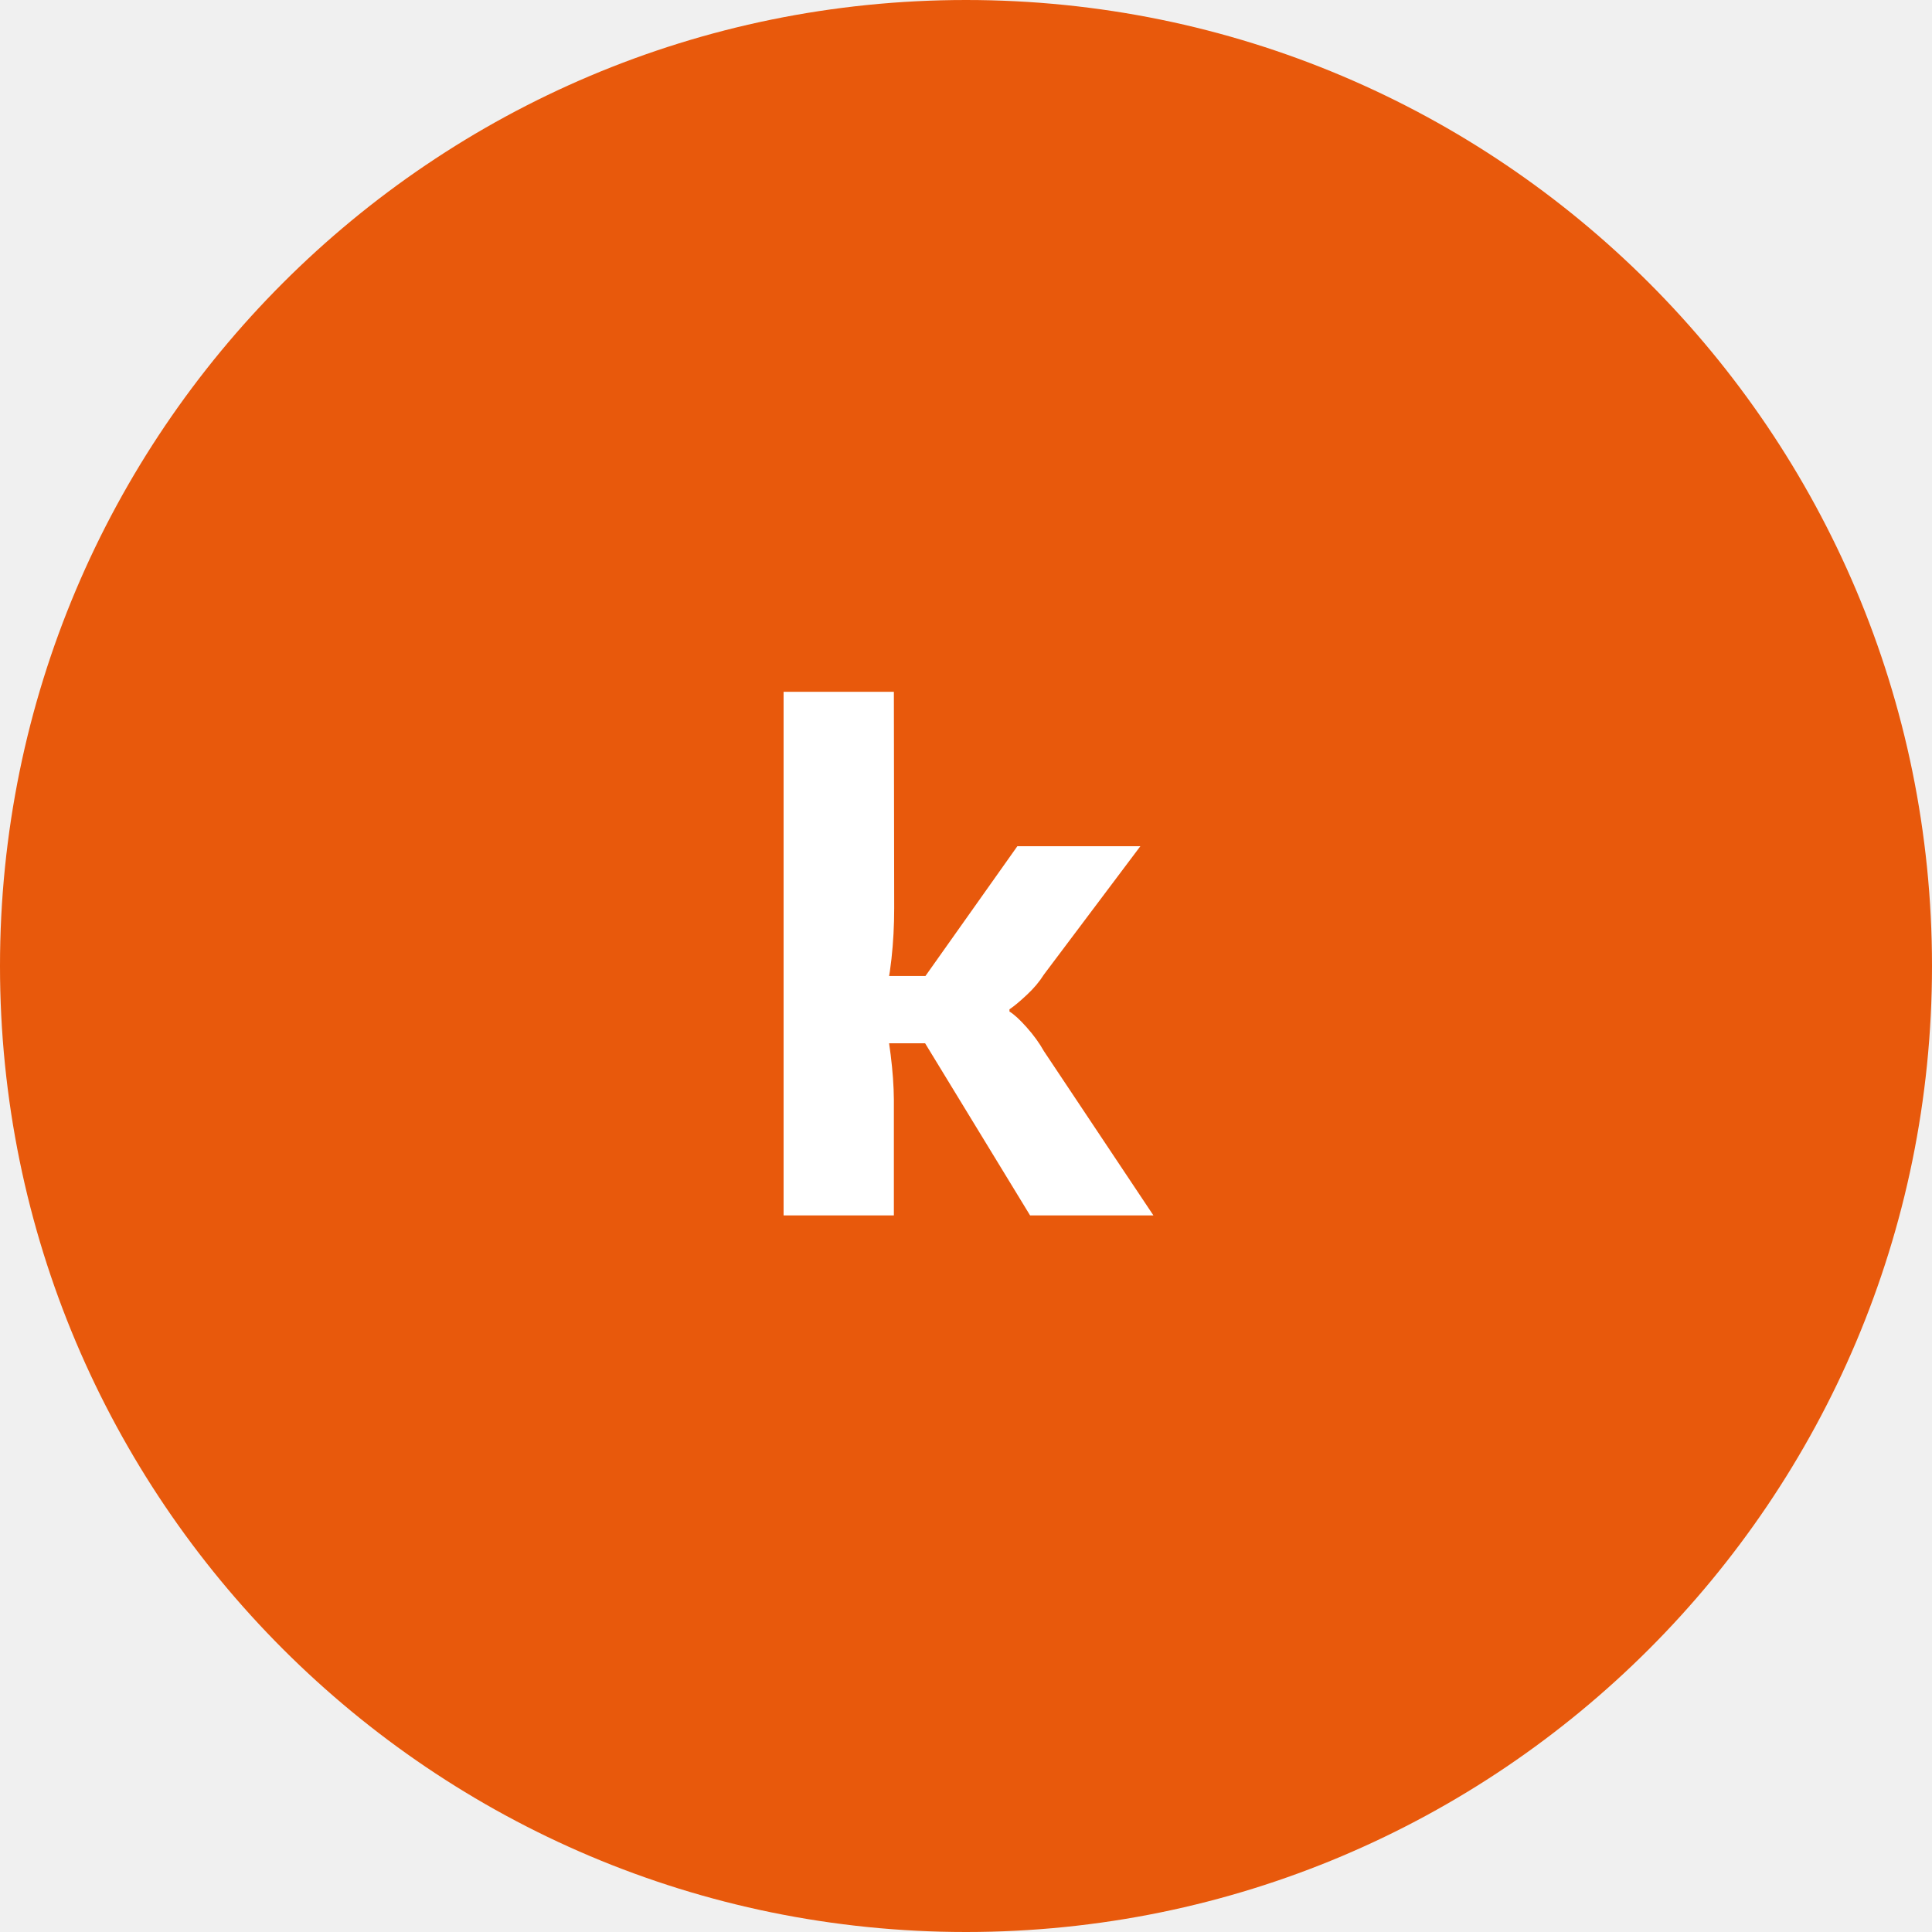
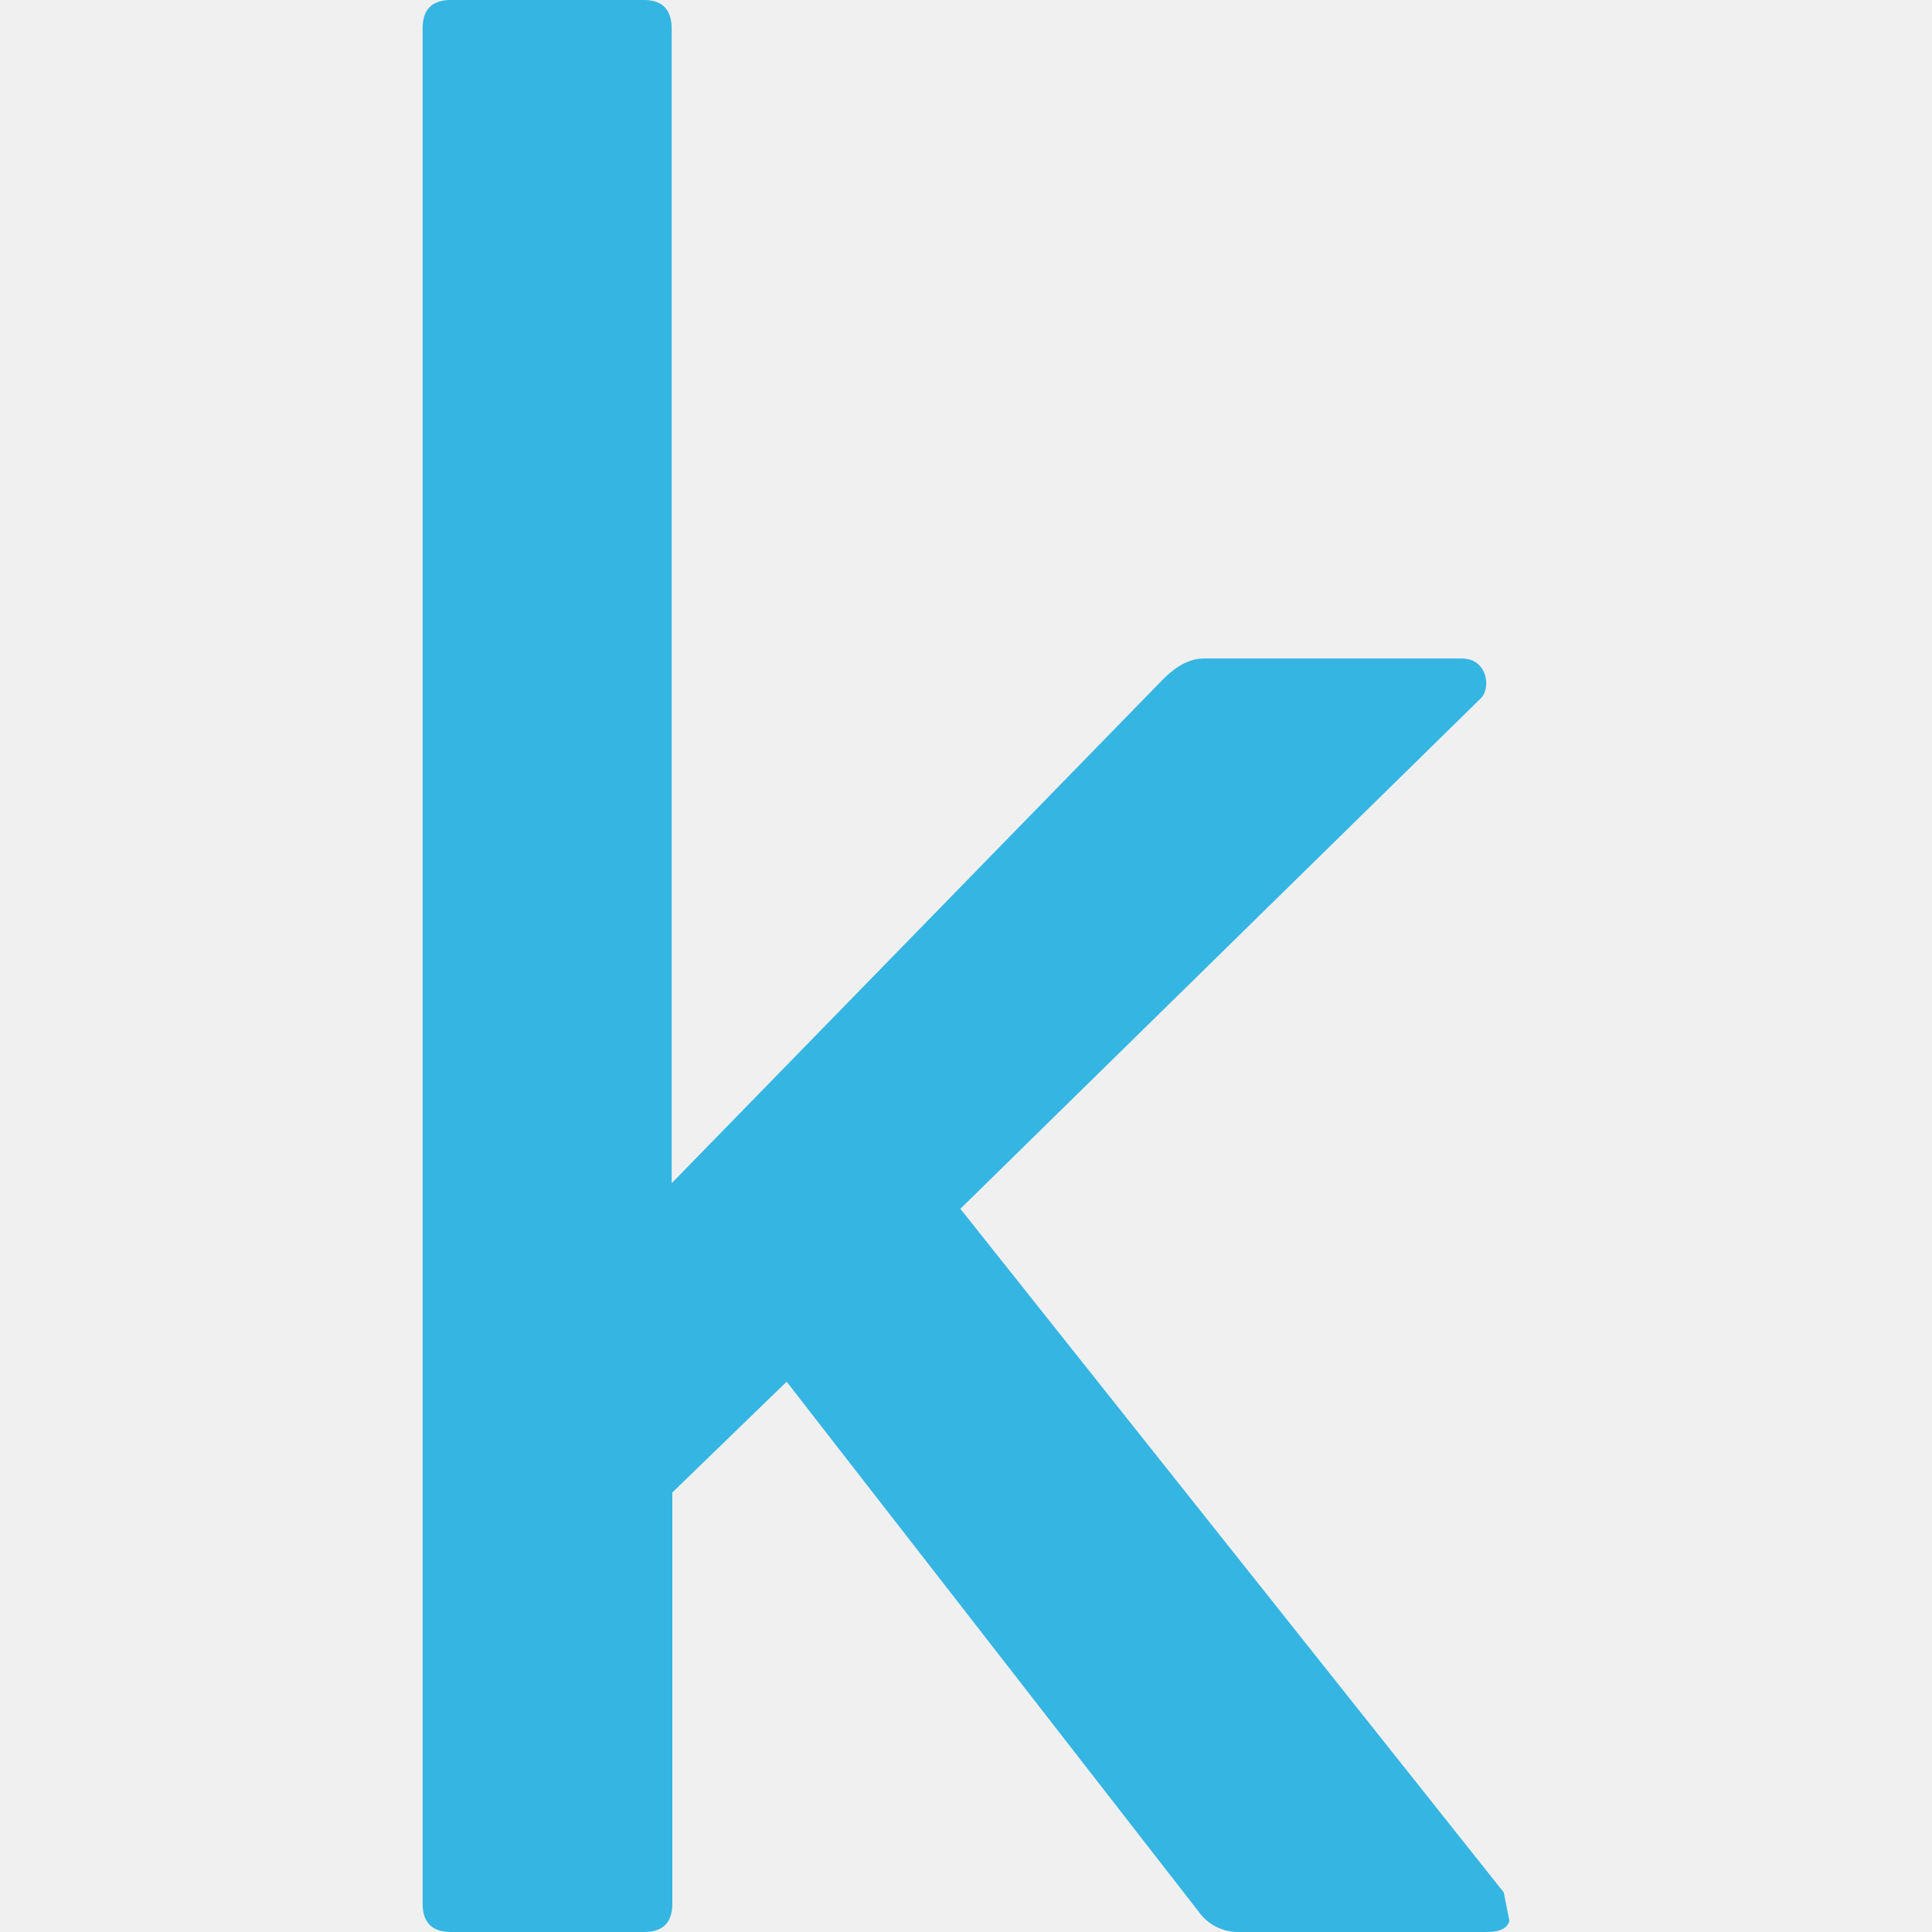
- <svg xmlns="http://www.w3.org/2000/svg" width="24" height="24" viewBox="0 0 12 12" aria-hidden="true">
-   <path d="M6 0a6 6 0 1 1 0 12A6 6 0 1 1 6 0" fill="#e8590c" />
-   <path d="m7.083 5.256-.599.797q-.042.067-.107.127-.065.061-.107.089v.014q.042.025.107.098t.107.148l.68 1.02h-.766L5.61 6.257l.709-1.001Zm-1.531-.959.002 1.344q0 .161-.017.315-.017.155-.055.303.031.14.05.292t.02.28v.718h-.685V4.297Zm.321 1.765v.418h-.535v-.418Z" fill="#fff" />
+ <svg xmlns="http://www.w3.org/2000/svg" width="12" height="12" viewBox="0 0 12 12">
+   <path fill="#35b5e2" d="M4 0H2.8q-.175 0-.175.176v11.648q0 .176.176.176H4q.176 0 .176-.176V9.27l.71-.688 2.56 3.293a.3.3 0 0 0 .242.125h1.546q.124 0 .141-.07l-.035-.176-3.375-4.246 3.234-3.172c.063-.063.04-.246-.12-.246H7.476q-.119 0-.243.12L4.172 7.349V.176Q4.17 0 4 0m0 0" />
</svg>
